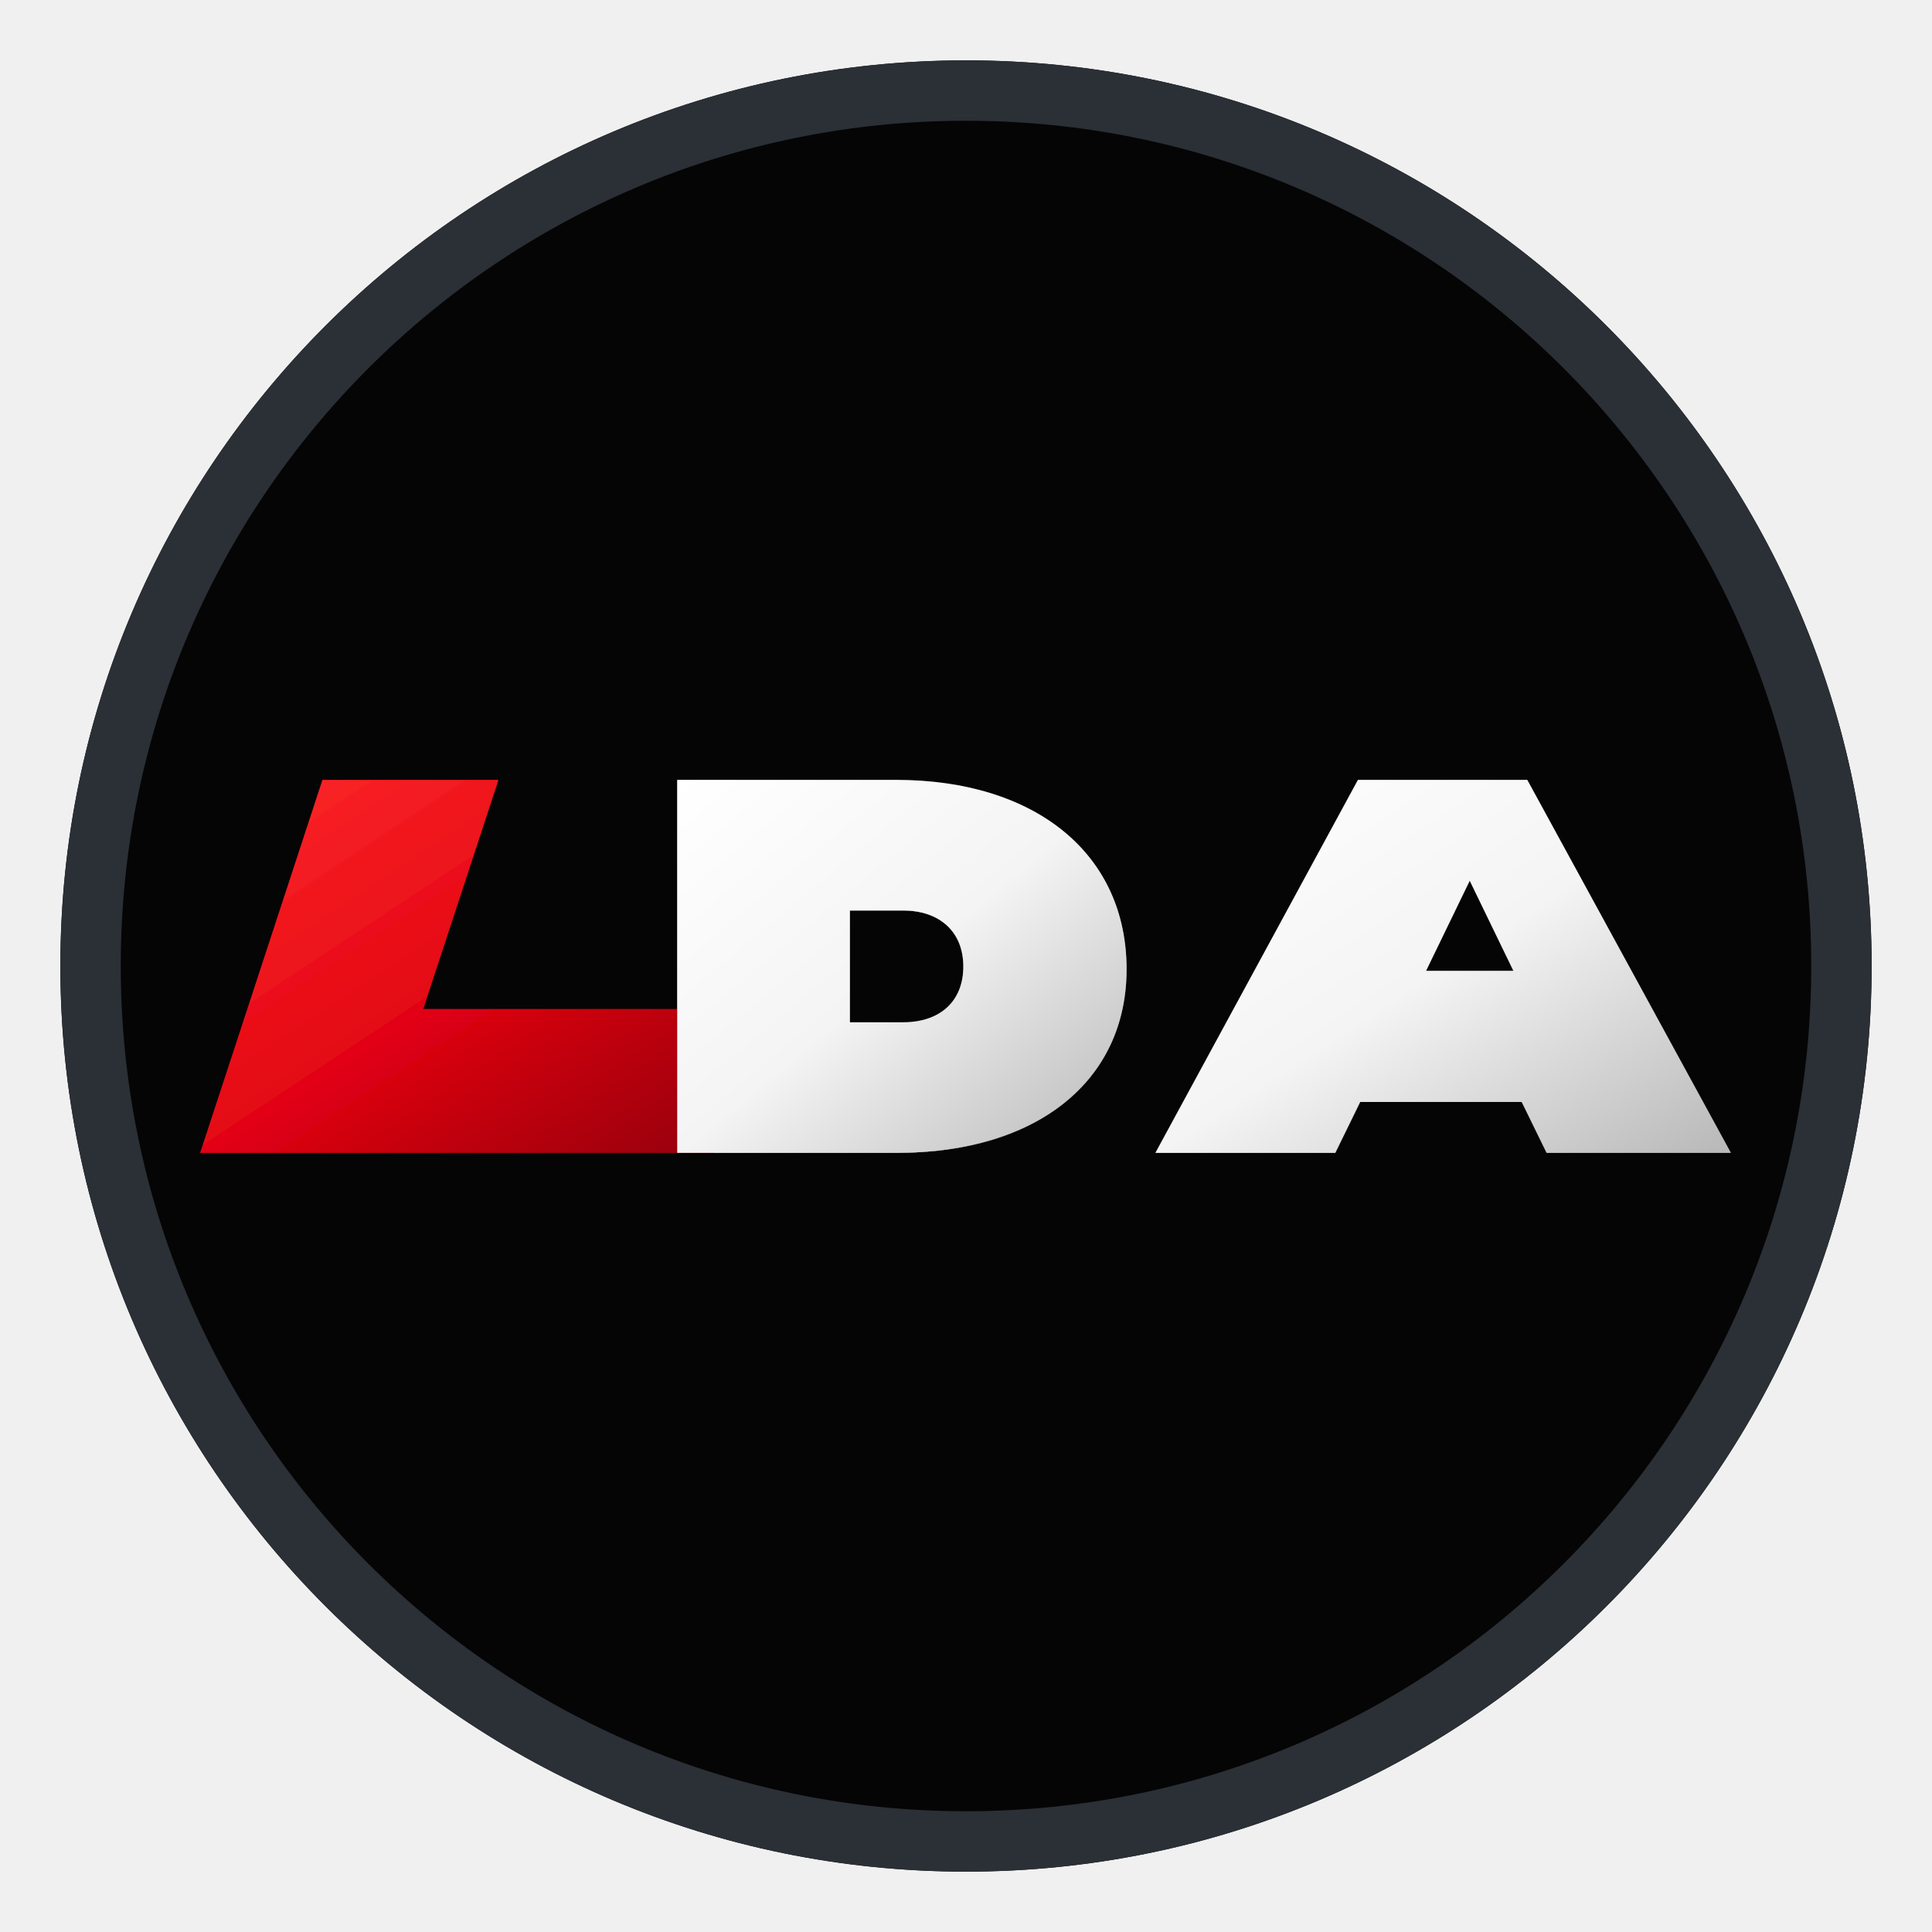
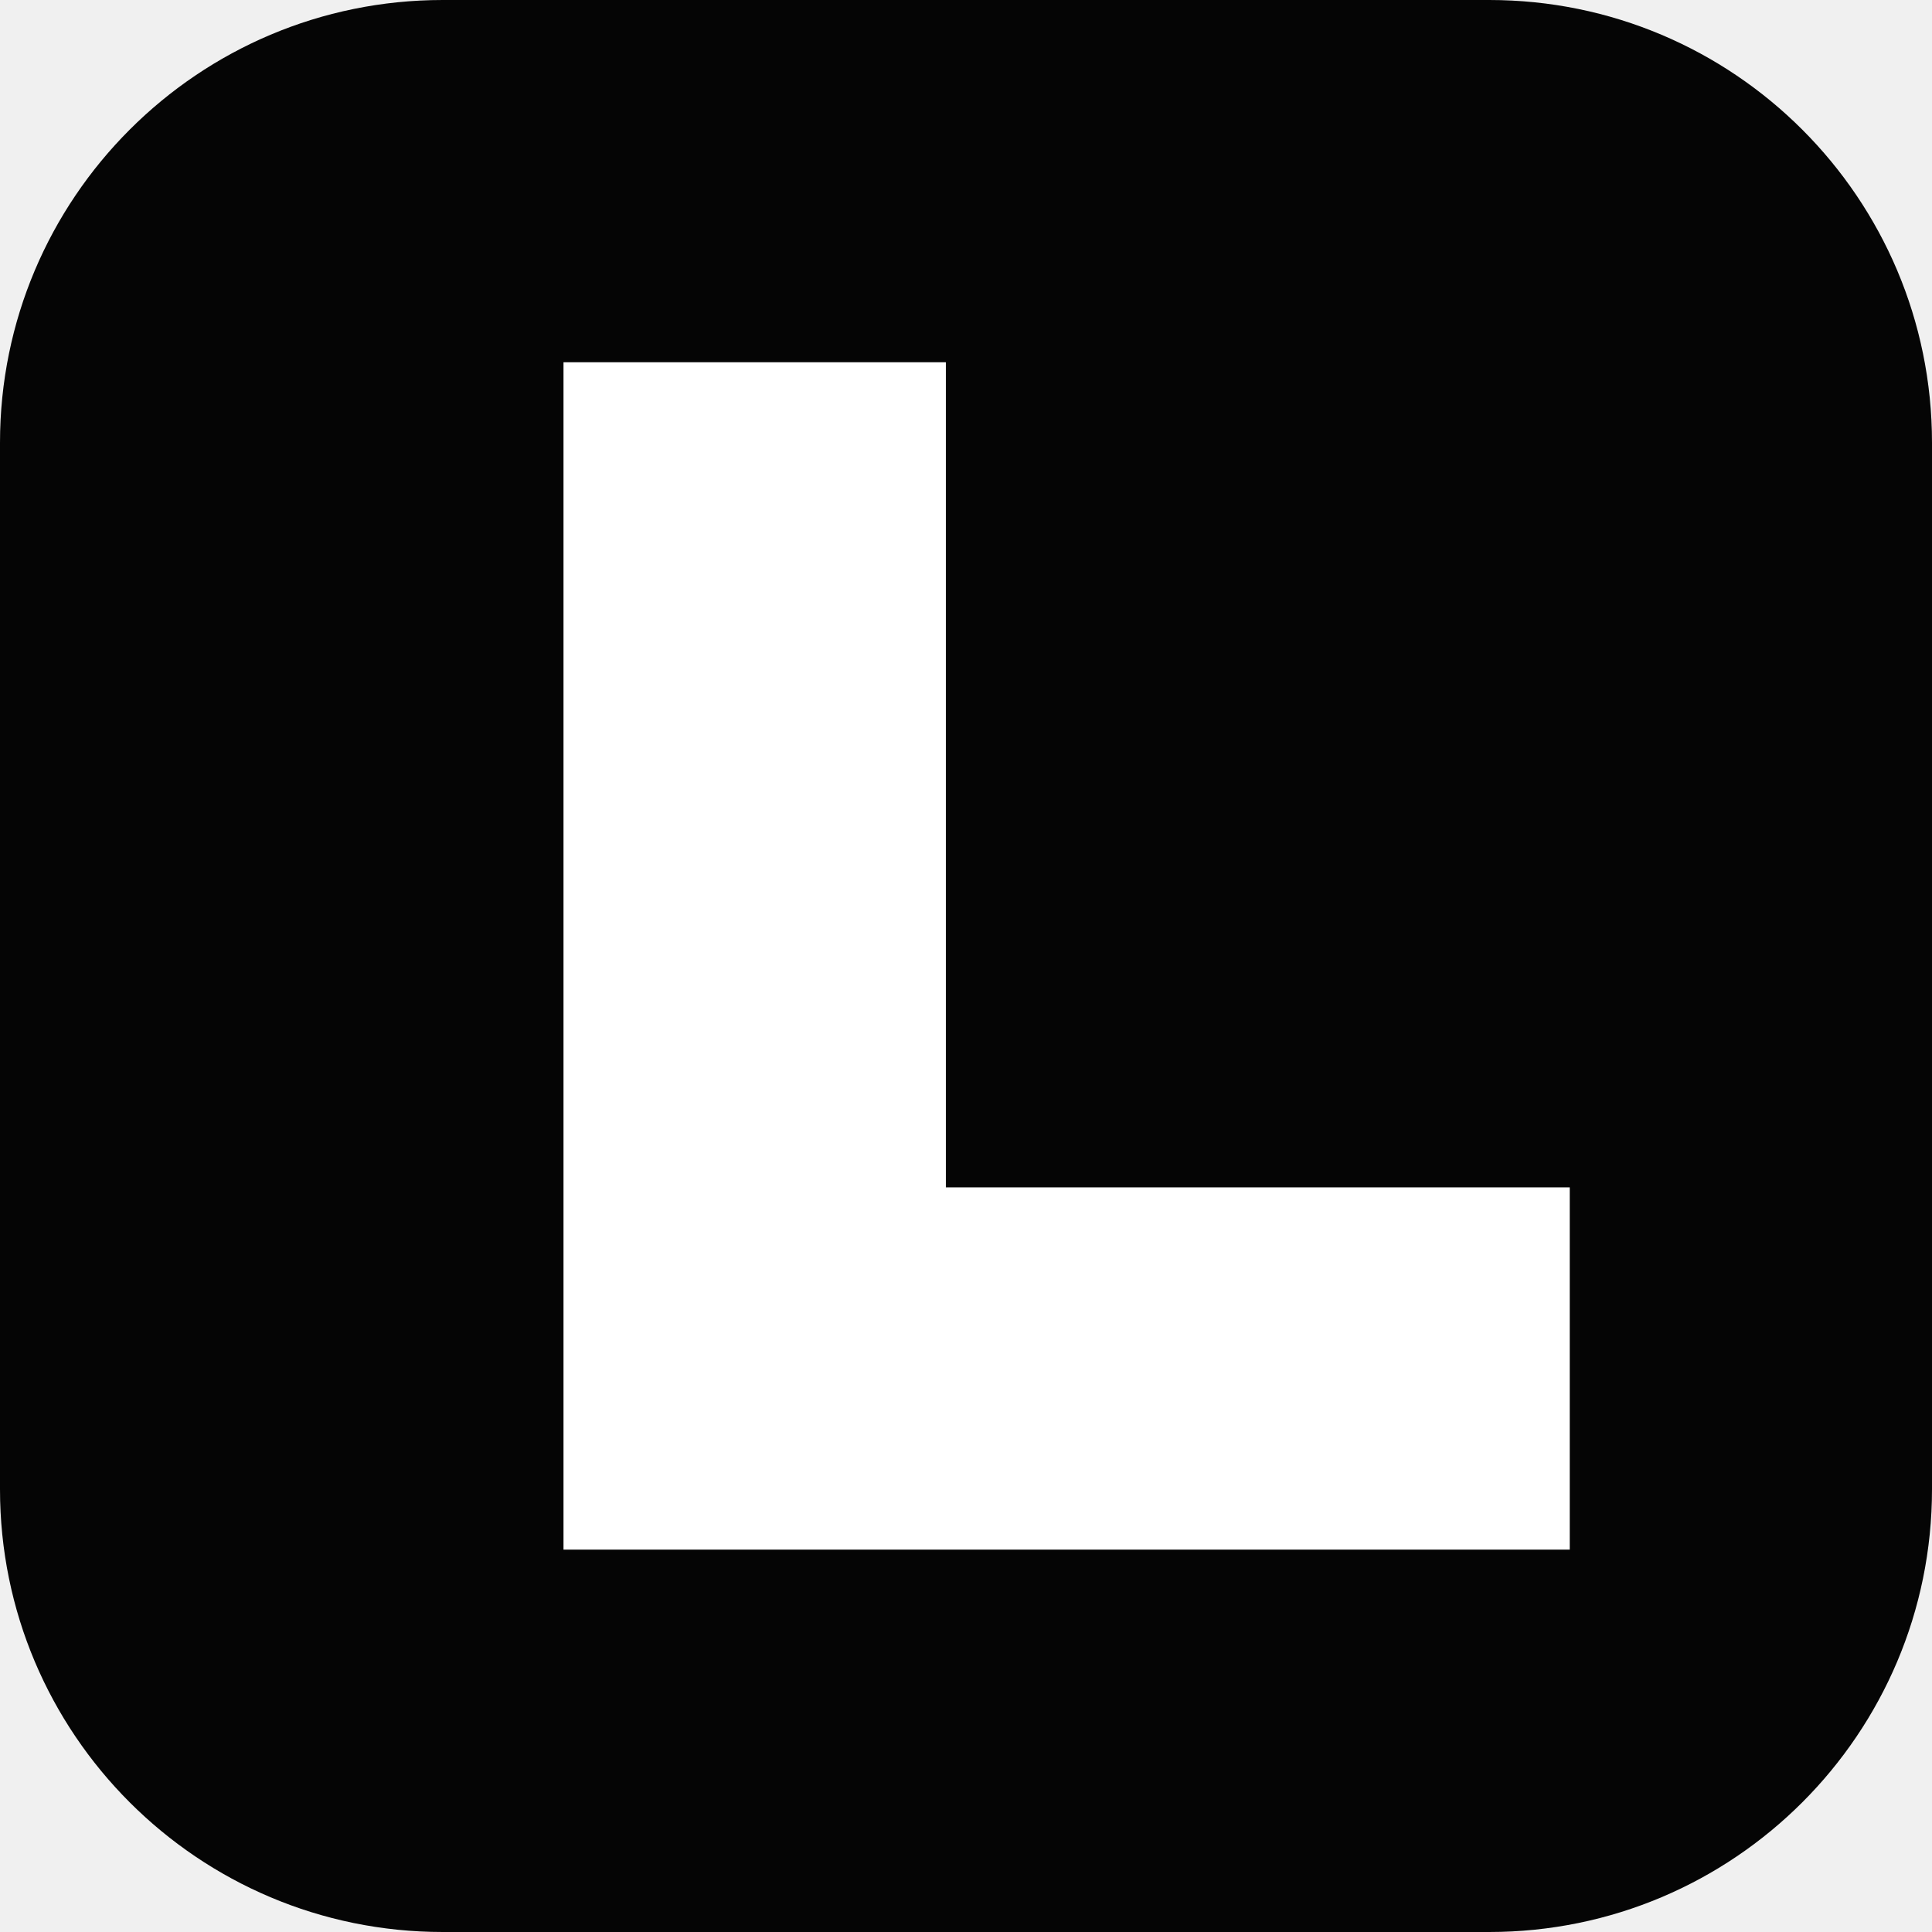
<svg xmlns="http://www.w3.org/2000/svg" viewBox="0 0 96 96" role="img" aria-label="L Driving Academy">
-   <defs>
-     <linearGradient id="ldaIconRed" x1="0%" x2="100%" y1="0%" y2="100%">
-       <stop offset="0%" stop-color="#ff2b2b" />
-       <stop offset="50%" stop-color="#e30613" />
-       <stop offset="100%" stop-color="#8f0008" />
-     </linearGradient>
-     <linearGradient id="ldaIconSilver" x1="0%" x2="100%" y1="0%" y2="100%">
-       <stop offset="0%" stop-color="#ffffff" />
-       <stop offset="50%" stop-color="#f4f4f4" />
-       <stop offset="100%" stop-color="#b8b8b8" />
-     </linearGradient>
-     <filter id="ldaIconShadow" x="-20%" y="-45%" width="140%" height="190%">
-       <feDropShadow dx="0" dy="1.5" stdDeviation="1" flood-color="#000000" flood-opacity=".85" />
-     </filter>
-   </defs>
-   <circle cx="48" cy="48" r="45" fill="#050505" />
-   <circle cx="48" cy="48" r="43.5" fill="none" stroke="#2b2f36" stroke-width="3" />
-   <g filter="url(#ldaIconShadow)" transform="translate(-17.5 17.85) scale(.0275)">
-     <path d="M998 1434 1219 760h318l-136 414h609l-85 260H998Z" fill="url(#ldaIconRed)" />
-     <path d="M1860 760h395c253 0 417 134 417 342 0 202-162 332-415 332h-397V760Zm312 236v202h96c67 0 109-38 109-101 0-62-42-101-109-101h-96Z" fill="url(#ldaIconSilver)" />
-     <path d="M2724 1434 3090 760h306l368 674h-333l-45-92h-292l-45 92h-325Zm489-329h158l-79-163-79 163Z" fill="url(#ldaIconSilver)" />
-   </g>
+   <rect width="96" height="96" rx="22" fill="#050505" />
+   <path d="M28 18h19v41h31v18H28Z" fill="#ffffff" />
</svg>
